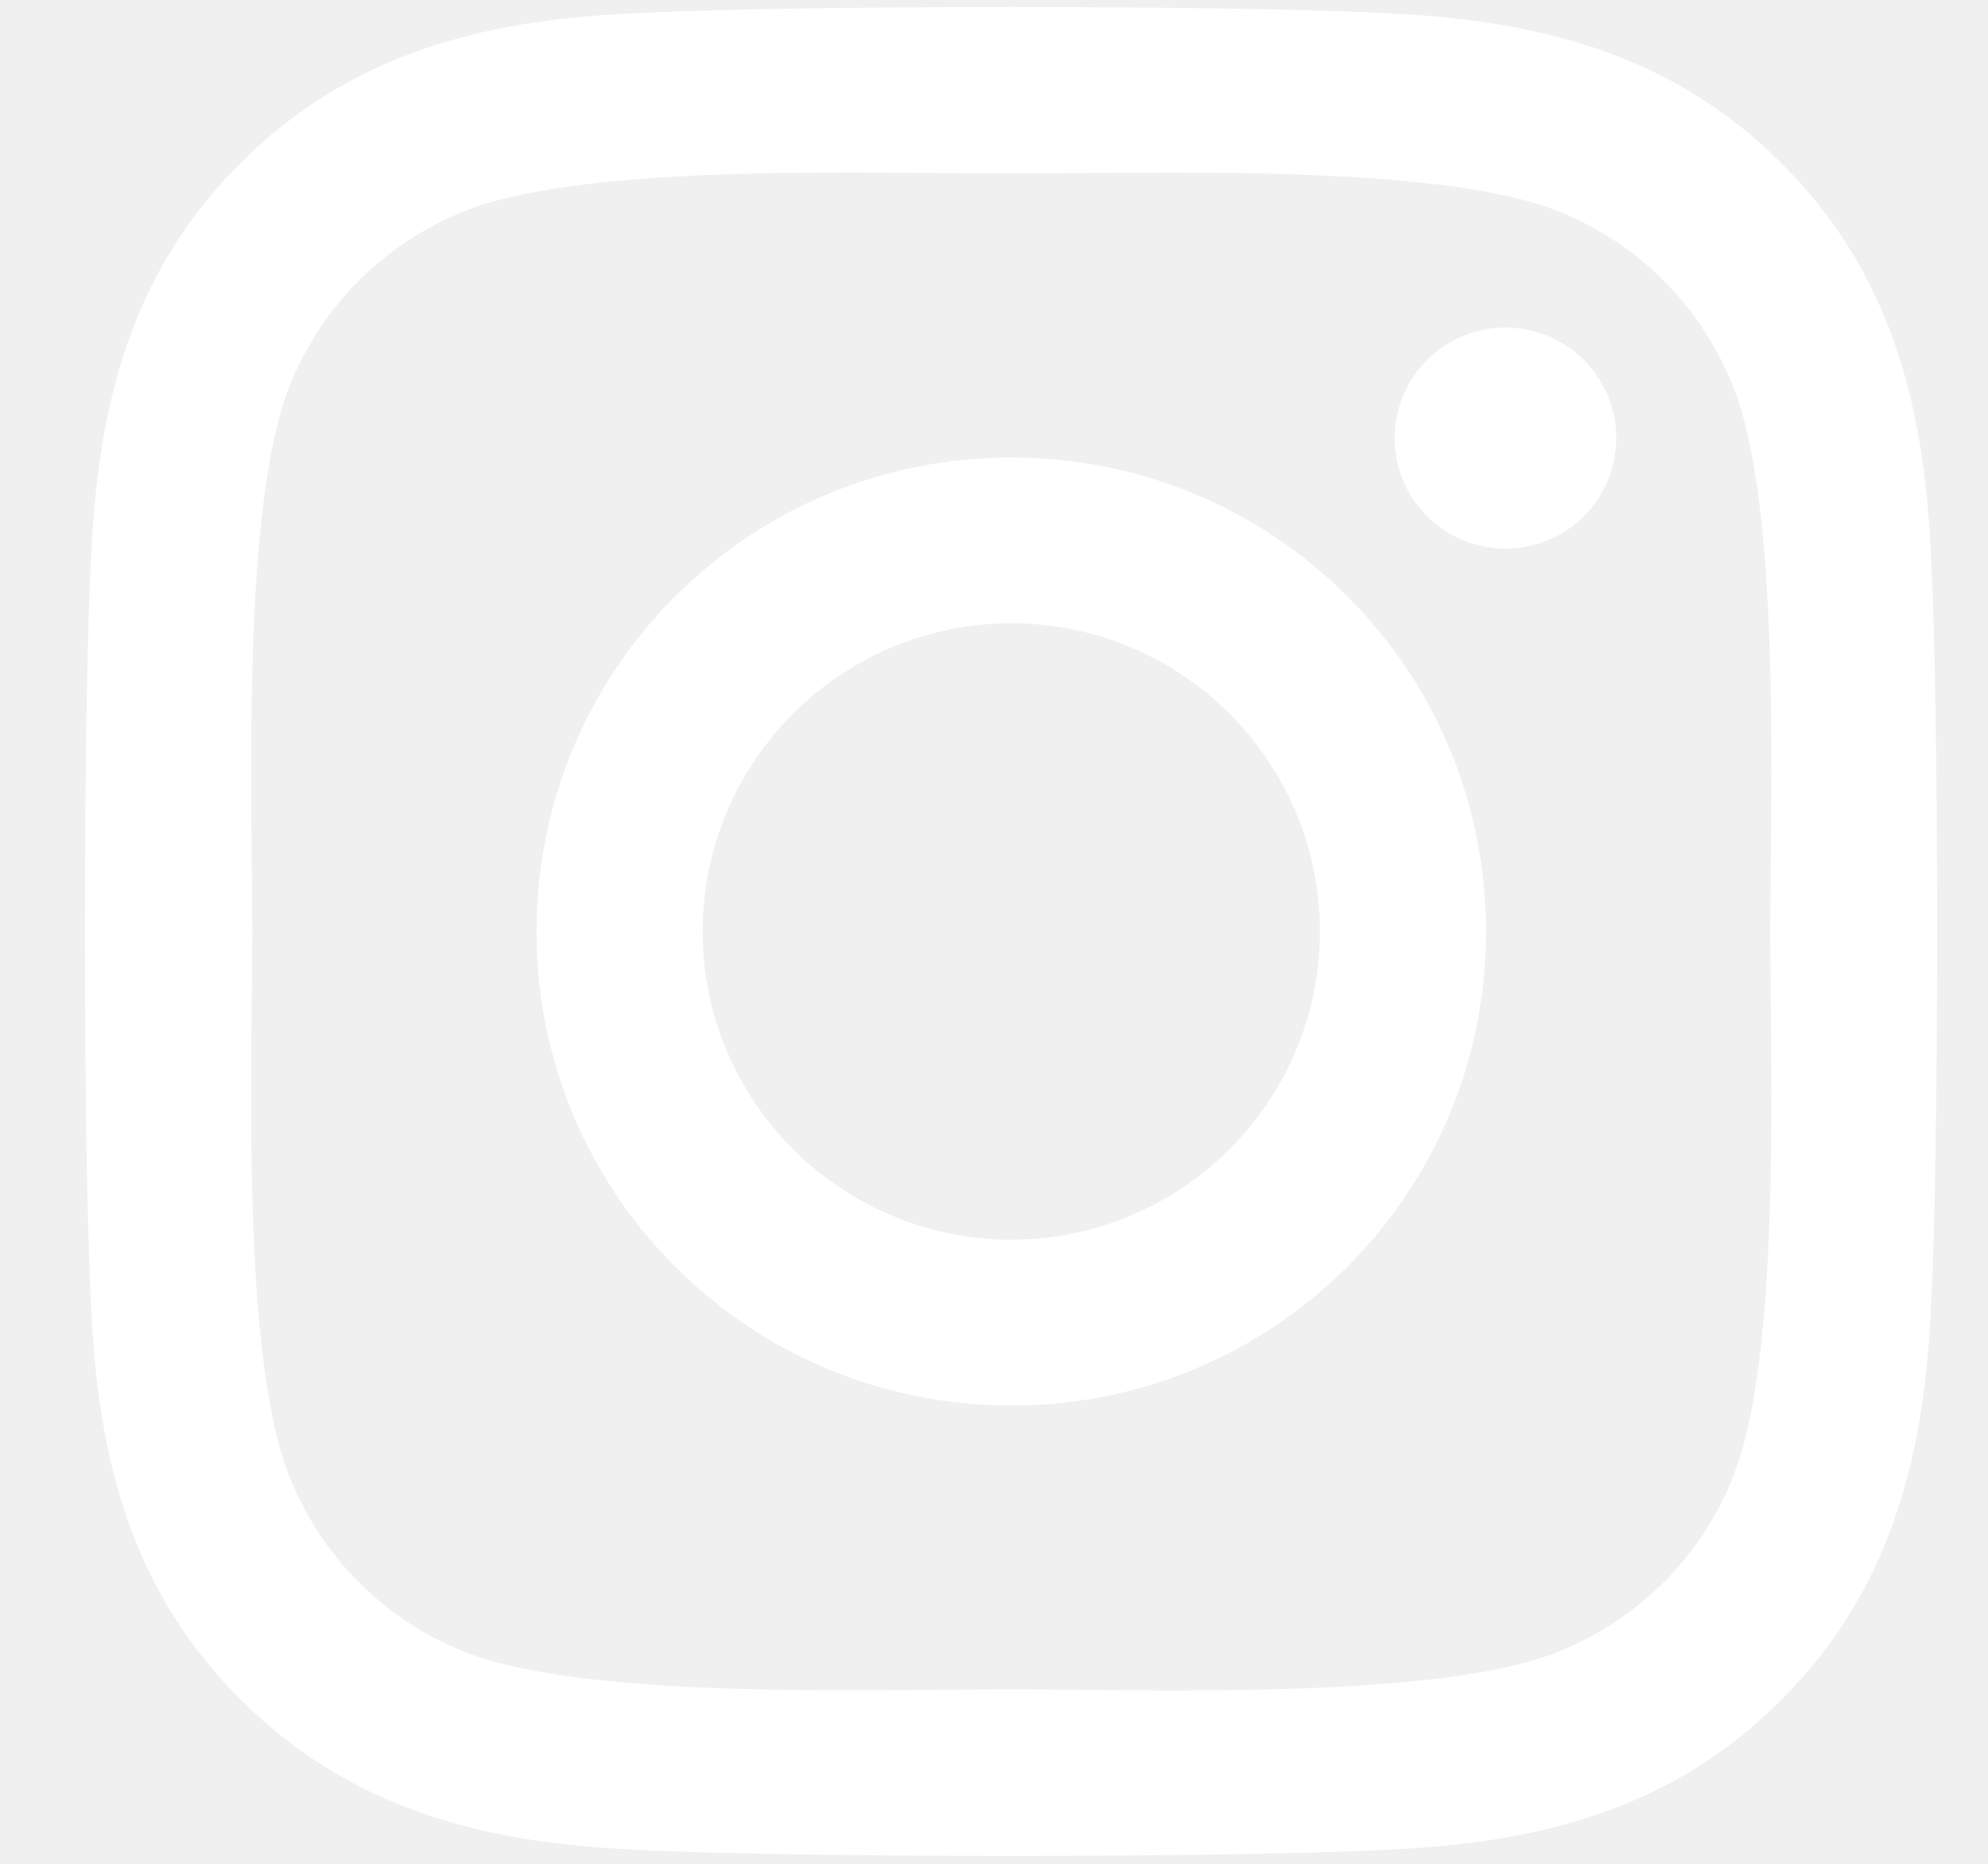
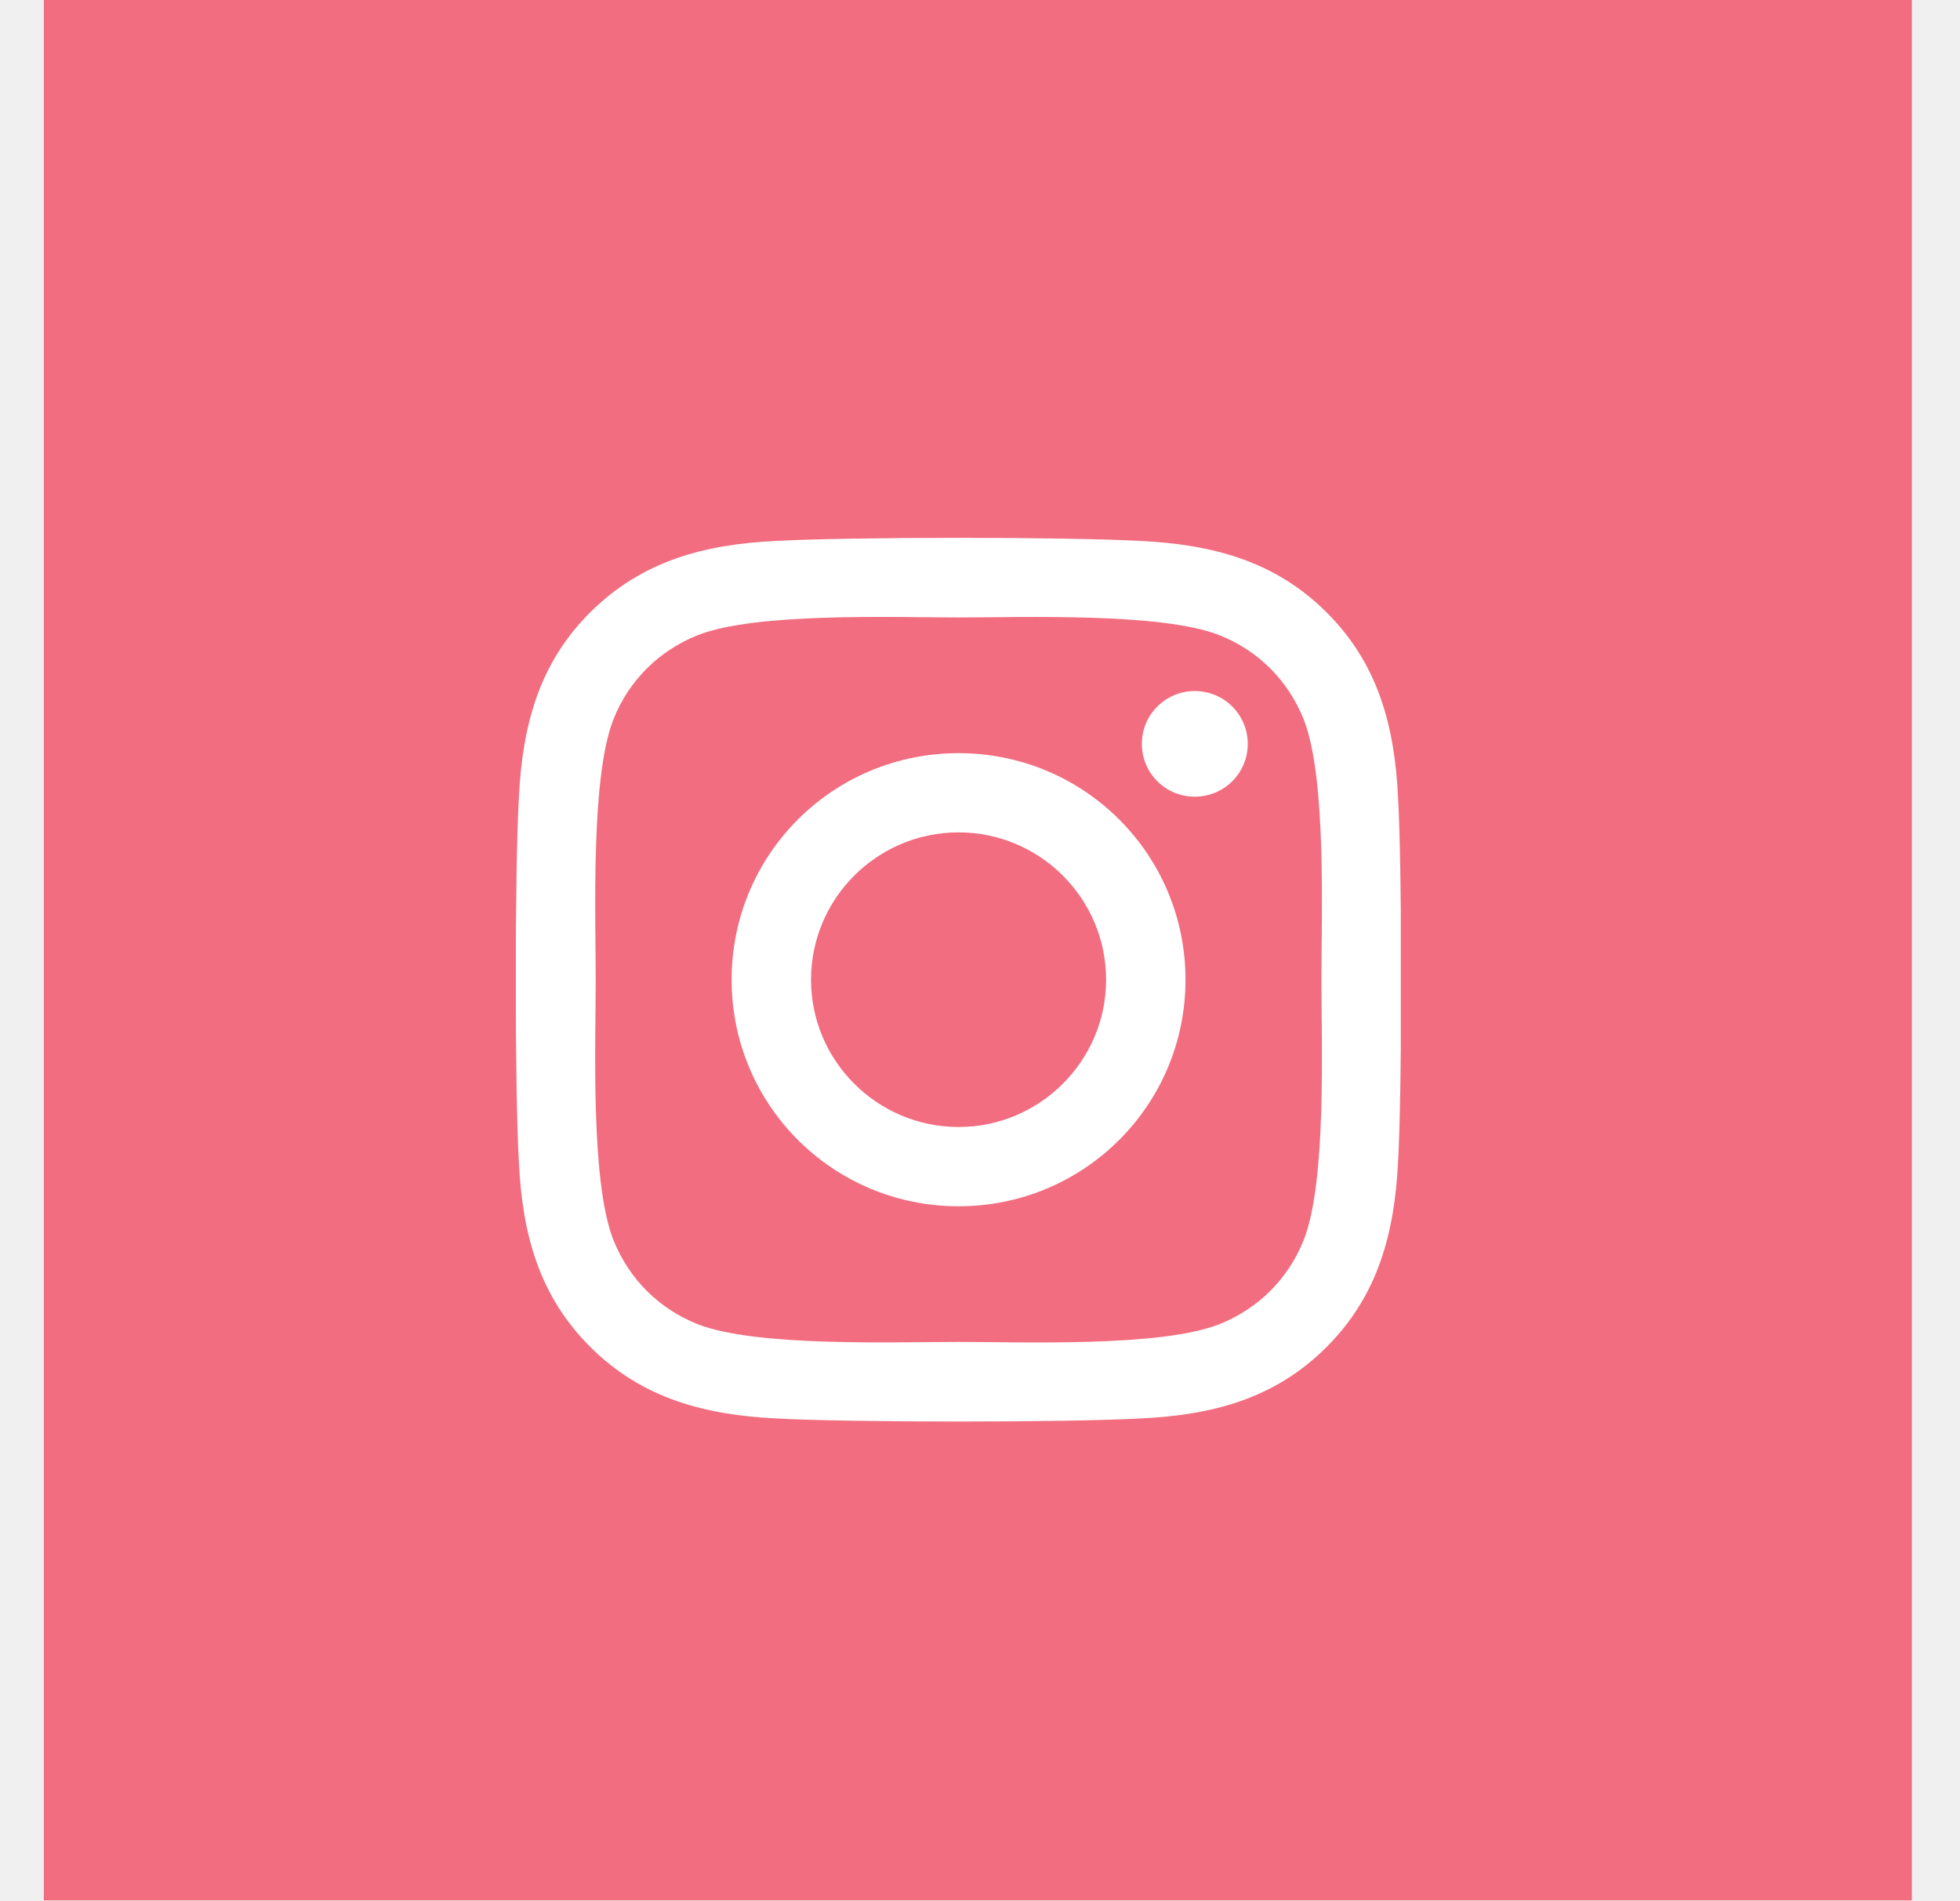
- <svg xmlns="http://www.w3.org/2000/svg" width="16" height="15" viewBox="0 0 16 15" fill="none">
-   <path d="M8.139 3.682C6.024 3.682 4.318 5.385 4.318 7.497C4.318 9.608 6.024 11.312 8.139 11.312C10.254 11.312 11.96 9.608 11.96 7.497C11.96 5.385 10.254 3.682 8.139 3.682ZM8.139 9.977C6.772 9.977 5.655 8.865 5.655 7.497C5.655 6.129 6.769 5.016 8.139 5.016C9.509 5.016 10.623 6.129 10.623 7.497C10.623 8.865 9.506 9.977 8.139 9.977ZM13.008 3.526C13.008 4.02 12.609 4.415 12.117 4.415C11.621 4.415 11.225 4.017 11.225 3.526C11.225 3.034 11.624 2.636 12.117 2.636C12.609 2.636 13.008 3.034 13.008 3.526ZM15.539 4.429C15.482 3.237 15.209 2.181 14.335 1.311C13.463 0.441 12.406 0.169 11.212 0.109C9.981 0.039 6.293 0.039 5.063 0.109C3.872 0.165 2.815 0.438 1.94 1.308C1.065 2.177 0.796 3.233 0.736 4.425C0.666 5.654 0.666 9.336 0.736 10.565C0.793 11.757 1.065 12.812 1.94 13.682C2.815 14.552 3.869 14.825 5.063 14.884C6.293 14.954 9.981 14.954 11.212 14.884C12.406 14.828 13.463 14.556 14.335 13.682C15.206 12.812 15.479 11.757 15.539 10.565C15.608 9.336 15.608 5.657 15.539 4.429ZM13.949 11.883C13.69 12.534 13.187 13.035 12.532 13.297C11.551 13.686 9.223 13.596 8.139 13.596C7.055 13.596 4.723 13.682 3.746 13.297C3.094 13.038 2.592 12.537 2.329 11.883C1.94 10.903 2.03 8.579 2.03 7.497C2.03 6.414 1.943 4.087 2.329 3.111C2.588 2.46 3.091 1.958 3.746 1.696C4.727 1.308 7.055 1.397 8.139 1.397C9.223 1.397 11.555 1.311 12.532 1.696C13.184 1.955 13.686 2.456 13.949 3.111C14.338 4.09 14.248 6.414 14.248 7.497C14.248 8.579 14.338 10.907 13.949 11.883Z" fill="white" />
+ <svg xmlns="http://www.w3.org/2000/svg" width="33" height="32" viewBox="0 0 33 32" fill="none">
+   <path d="M32.189 0H0.738V32H32.189V0Z" fill="#F16D7F" />
+   <g clip-path="url(#clip0)">
+     <path d="M16.139 12.682C14.024 12.682 12.318 14.385 12.318 16.497C12.318 18.608 14.024 20.312 16.139 20.312C18.254 20.312 19.96 18.608 19.96 16.497C19.96 14.385 18.254 12.682 16.139 12.682ZM16.139 18.977C14.772 18.977 13.655 17.865 13.655 16.497C13.655 15.129 14.769 14.016 16.139 14.016C17.509 14.016 18.623 15.129 18.623 16.497C18.623 17.865 17.506 18.977 16.139 18.977ZM21.008 12.525C21.008 13.02 20.609 13.415 20.116 13.415C19.621 13.415 19.225 13.017 19.225 12.525C19.225 12.034 19.624 11.636 20.116 11.636C20.609 11.636 21.008 12.034 21.008 12.525ZM23.539 13.429C23.482 12.237 23.209 11.181 22.335 10.311C21.463 9.441 20.406 9.169 19.212 9.109C17.981 9.039 14.293 9.039 13.063 9.109C11.872 9.165 10.815 9.438 9.94 10.308C9.065 11.178 8.796 12.233 8.736 13.425C8.666 14.654 8.666 18.336 8.736 19.565C8.793 20.757 9.065 21.812 9.94 22.682C10.815 23.552 11.869 23.825 13.063 23.884C14.293 23.954 17.981 23.954 19.212 23.884C20.406 23.828 21.463 23.556 22.335 22.682C23.206 21.812 23.479 20.757 23.539 19.565C23.608 18.336 23.608 14.657 23.539 13.429ZM21.949 20.883C21.689 21.534 21.187 22.035 20.532 22.297C19.551 22.686 17.223 22.596 16.139 22.596C15.055 22.596 12.723 22.682 11.746 22.297C11.094 22.038 10.592 21.537 10.329 20.883C9.94 19.903 10.03 17.579 10.03 16.497C10.03 15.414 9.943 13.087 10.329 12.111C10.588 11.46 11.091 10.958 11.746 10.696C12.727 10.308 15.055 10.397 16.139 10.397C17.223 10.397 19.555 10.311 20.532 10.696C21.184 10.955 21.686 11.456 21.949 12.111C22.338 13.09 22.248 15.414 22.248 16.497C22.248 17.579 22.338 19.907 21.949 20.883Z" fill="white" />
+   </g>
+   <defs>
+     <clipPath id="clip0">
+       <rect width="14.899" height="17" fill="white" transform="translate(8.68555 8)" />
+     </clipPath>
+   </defs>
</svg>
